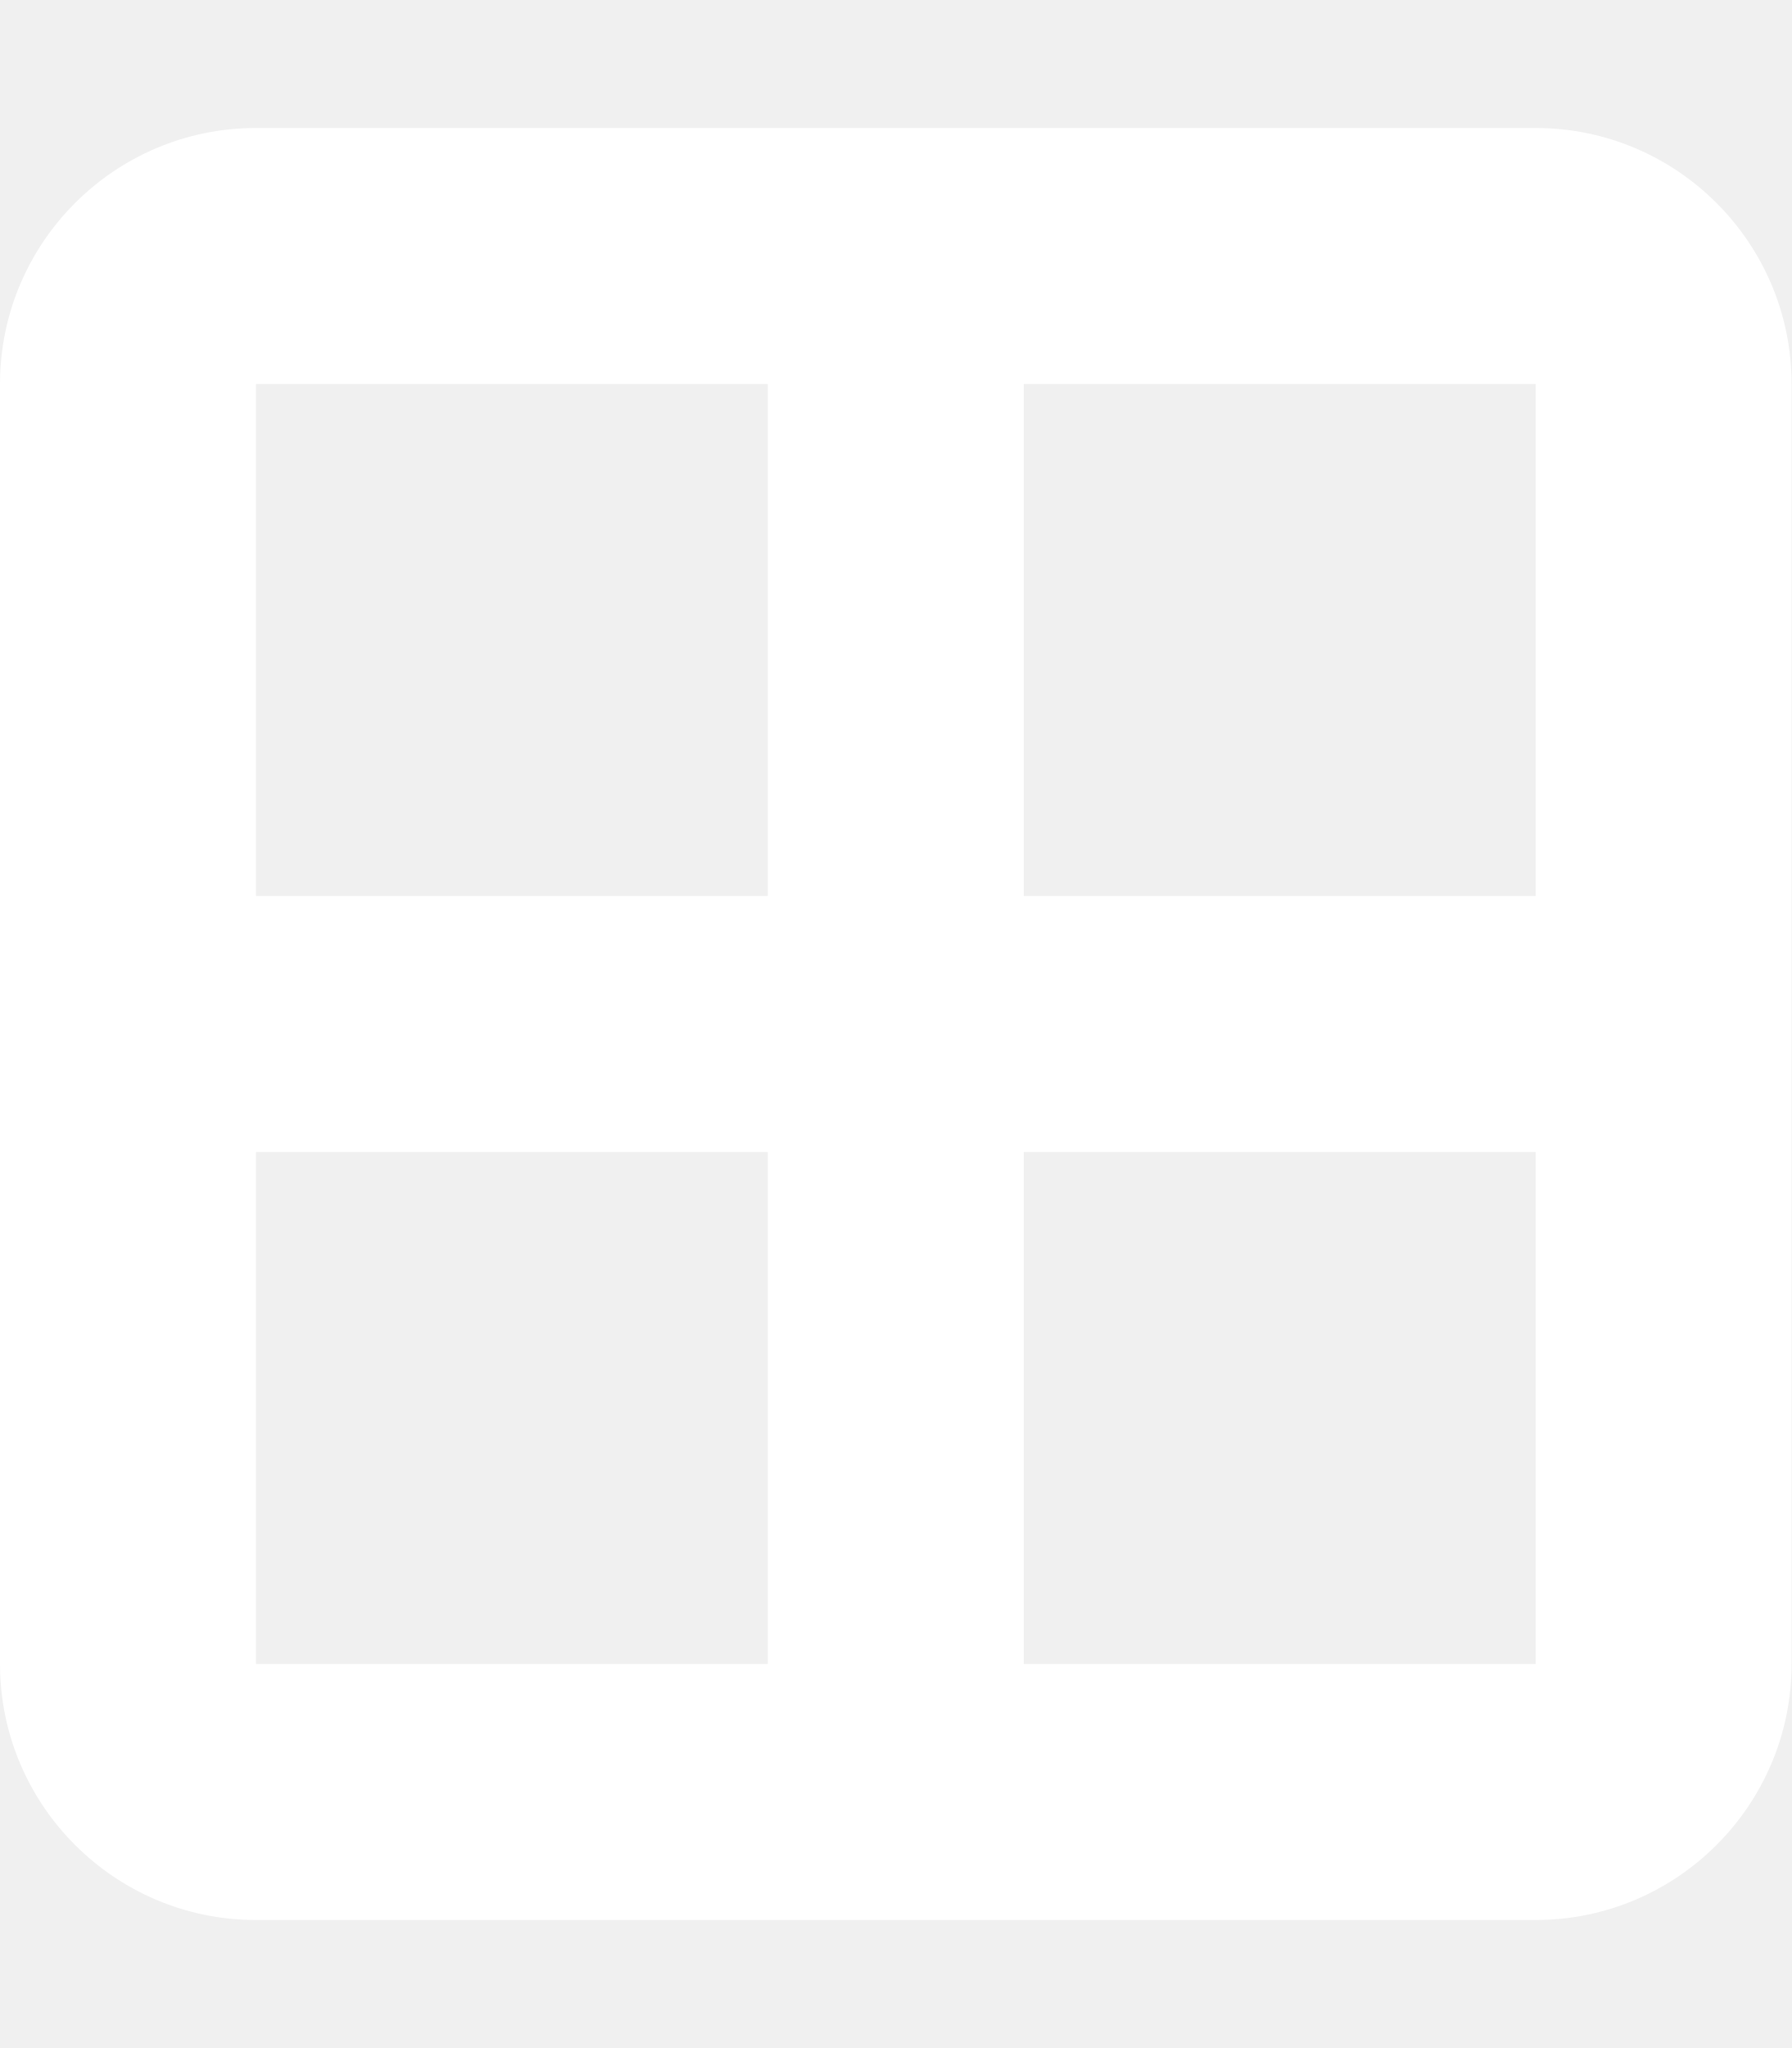
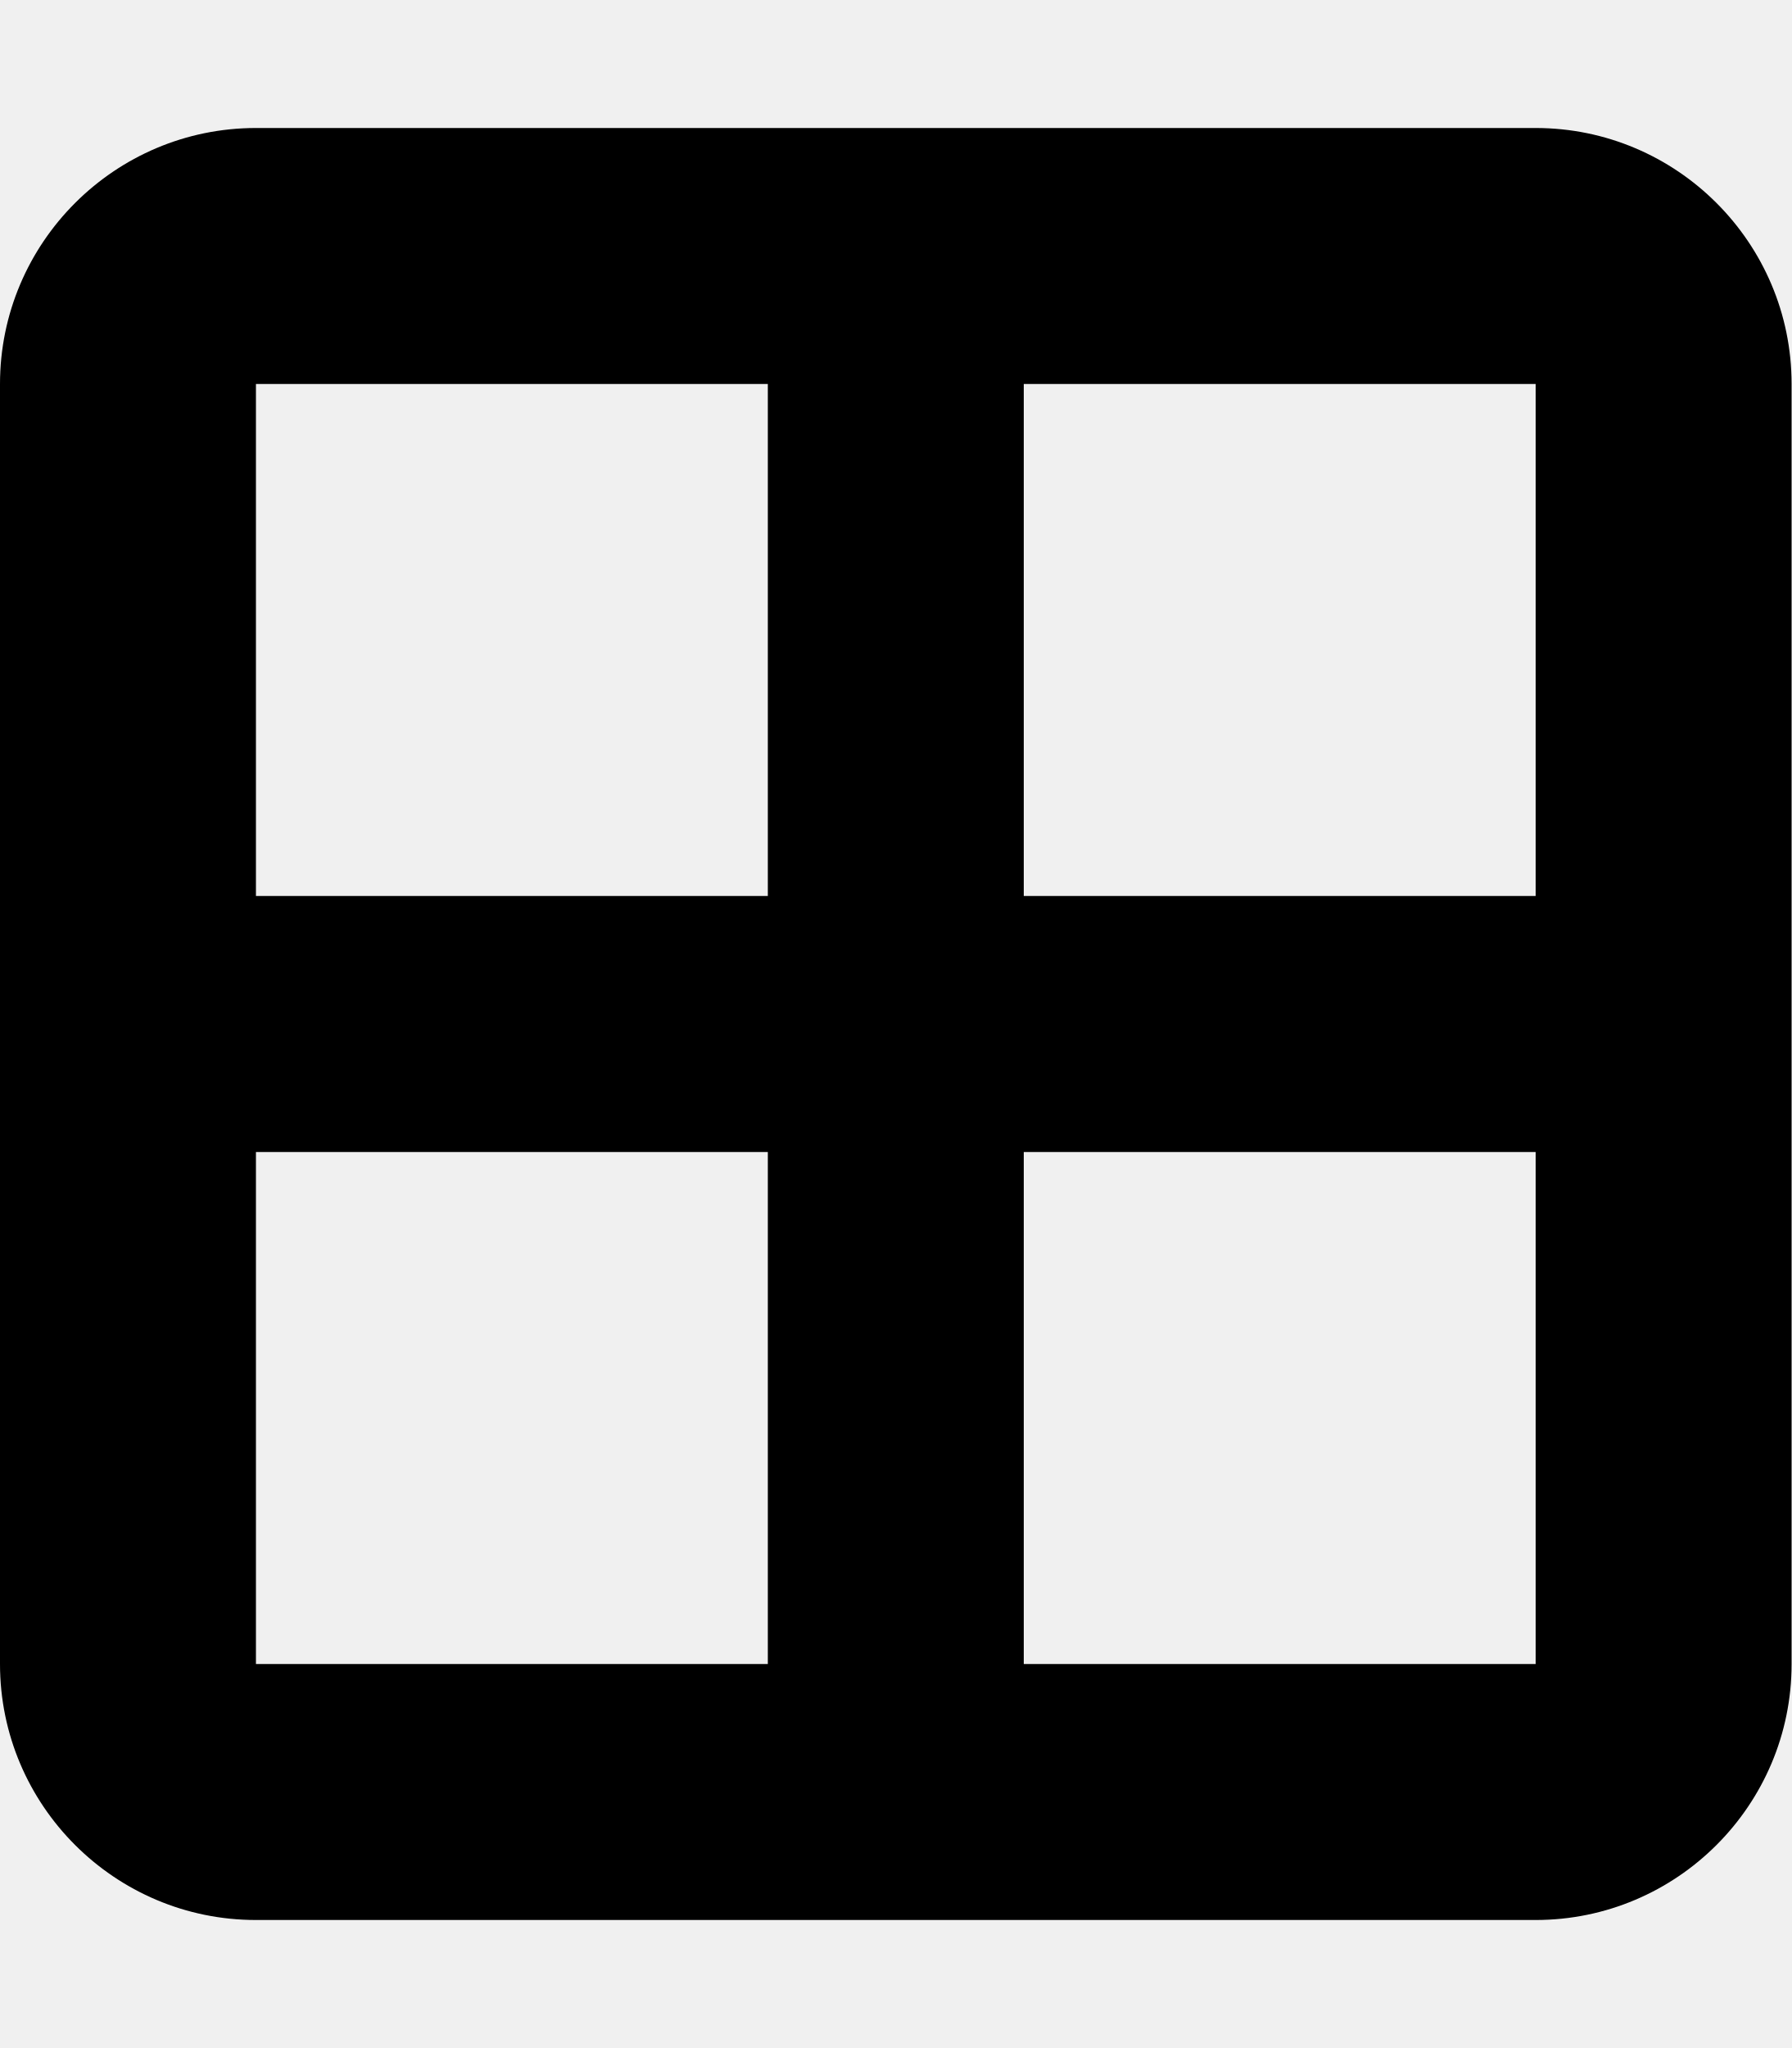
<svg xmlns="http://www.w3.org/2000/svg" height="16" width="14" viewBox="0 0 448 512">
-   <path opacity="1" fill="#ffffff" d="M384 96V224H256V96H384zm0 192V416H256V288H384zM192 224H64V96H192V224zM64 288H192V416H64V288zM64 32C28.7 32 0 60.7 0 96V416c0 35.3 28.7 64 64 64H384c35.3 0 64-28.7 64-64V96c0-35.3-28.7-64-64-64H64z" />
+   <path opacity="1" fill="black" d="M384 96V224H256V96H384zm0 192V416H256V288H384zM192 224H64V96H192V224zM64 288H192V416H64V288zM64 32C28.7 32 0 60.7 0 96V416c0 35.3 28.7 64 64 64H384c35.3 0 64-28.7 64-64V96c0-35.3-28.7-64-64-64H64z" />
</svg>
